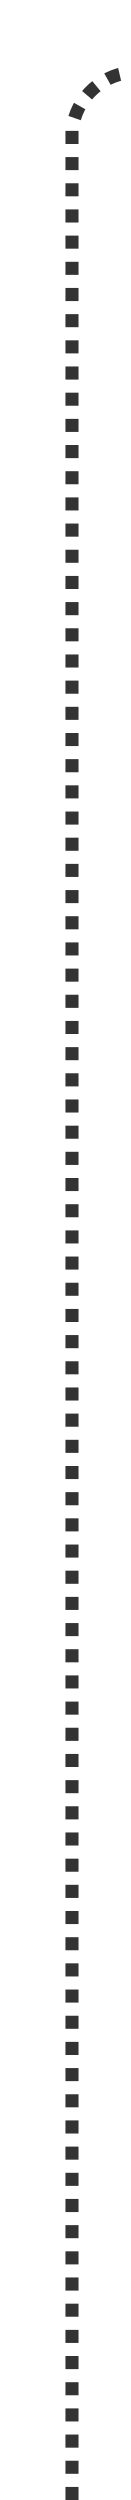
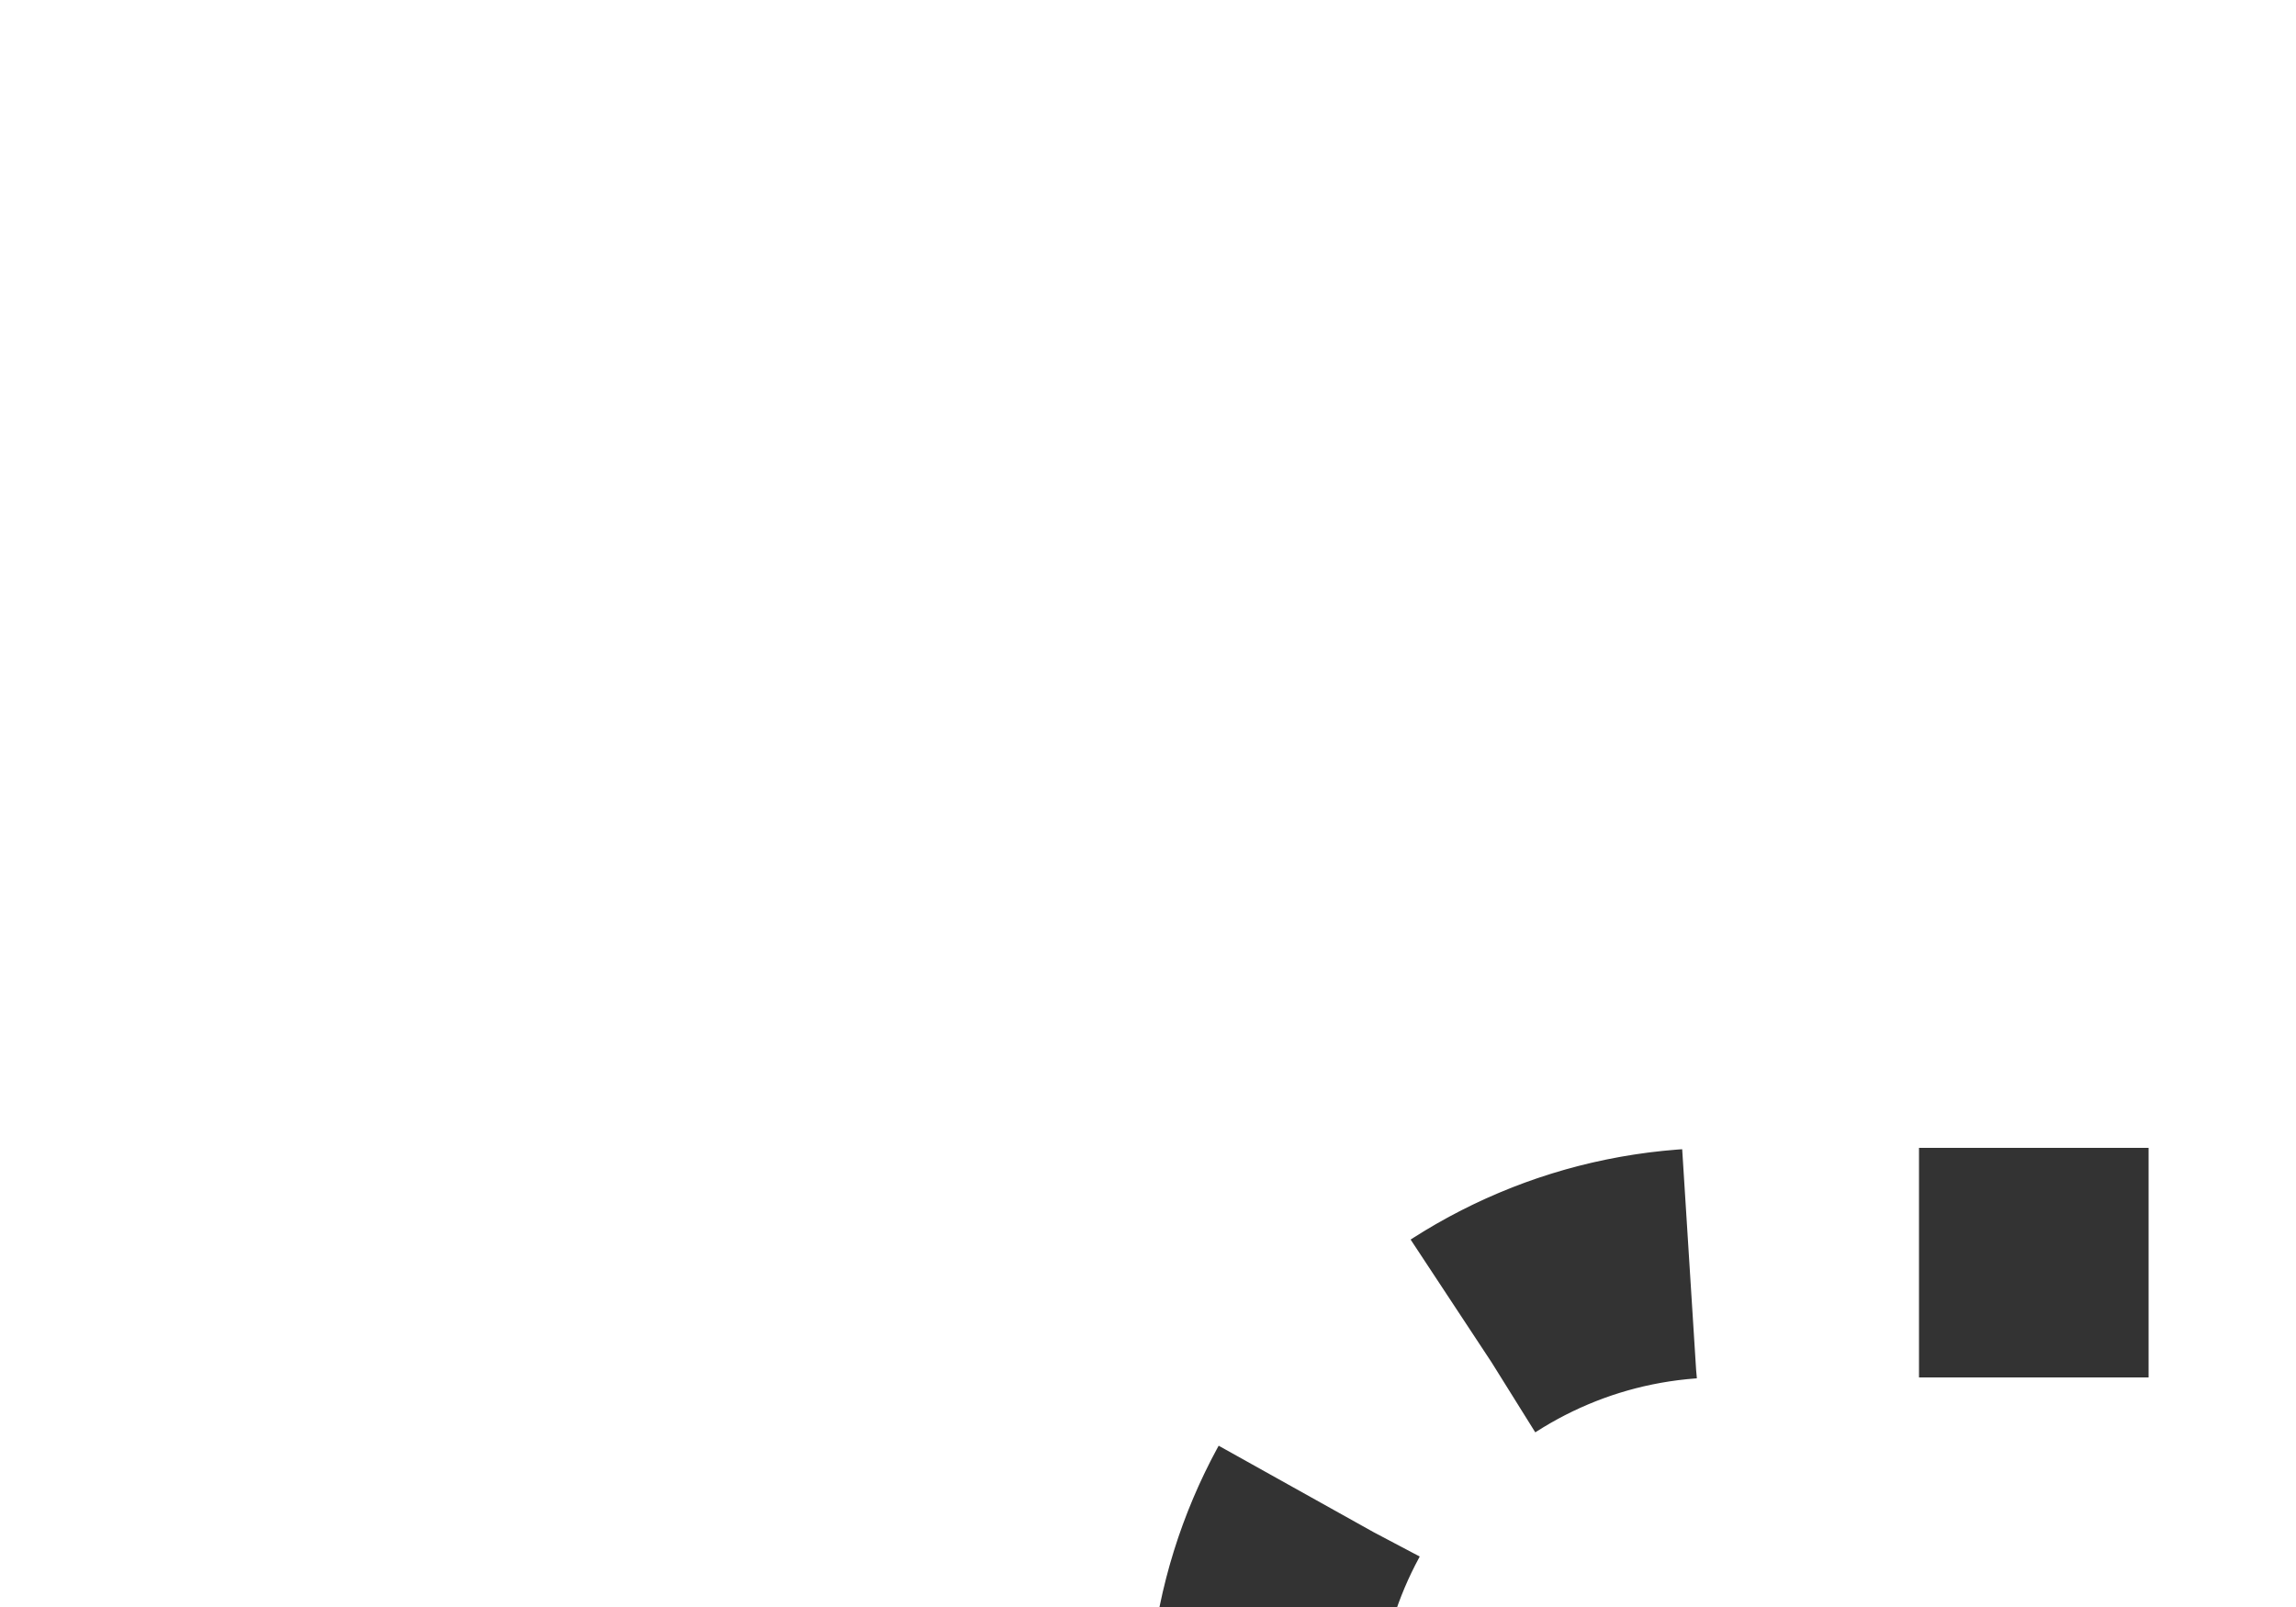
- <svg xmlns="http://www.w3.org/2000/svg" version="1.1" width="10px" height="191px" preserveAspectRatio="xMidYMin meet" viewBox="882 55  8 191">
-   <path d="M 886.5 246  L 886.5 65  A 5 5 0 0 1 891.5 60.5 L 2099 60.5  A 5 5 0 0 1 2104.5 65.5 L 2104.5 72  " stroke-width="1" stroke-dasharray="1,1" stroke="#333333" fill="none" />
-   <path d="M 2109.146 66.946  L 2104.5 71.593  L 2099.854 66.946  L 2099.146 67.654  L 2104.146 72.654  L 2104.5 73.007  L 2104.854 72.654  L 2109.854 67.654  L 2109.146 66.946  Z " fill-rule="nonzero" fill="#333333" stroke="none" />
+ <svg xmlns="http://www.w3.org/2000/svg" version="1.1" width="10px" height="7px" preserveAspectRatio="xMinYMid meet" viewBox="881 1843  10 5">
+   <path d="M 886.5 1849.5  A 2 2 0 0 1 888.5 1847.5 L 1002 1847.5  A 5 5 0 0 0 1007.5 1842.5 L 1007.5 1170  " stroke-width="1" stroke-dasharray="1,1" stroke="#333333" fill="none" />
+   <path d="M 1002.854 1175.054  L 1007.5 1170.407  L 1012.146 1175.054  L 1012.854 1174.346  L 1007.854 1169.346  L 1007.5 1168.993  L 1007.146 1169.346  L 1002.146 1174.346  L 1002.854 1175.054  Z " fill-rule="nonzero" fill="#333333" stroke="none" />
</svg>
